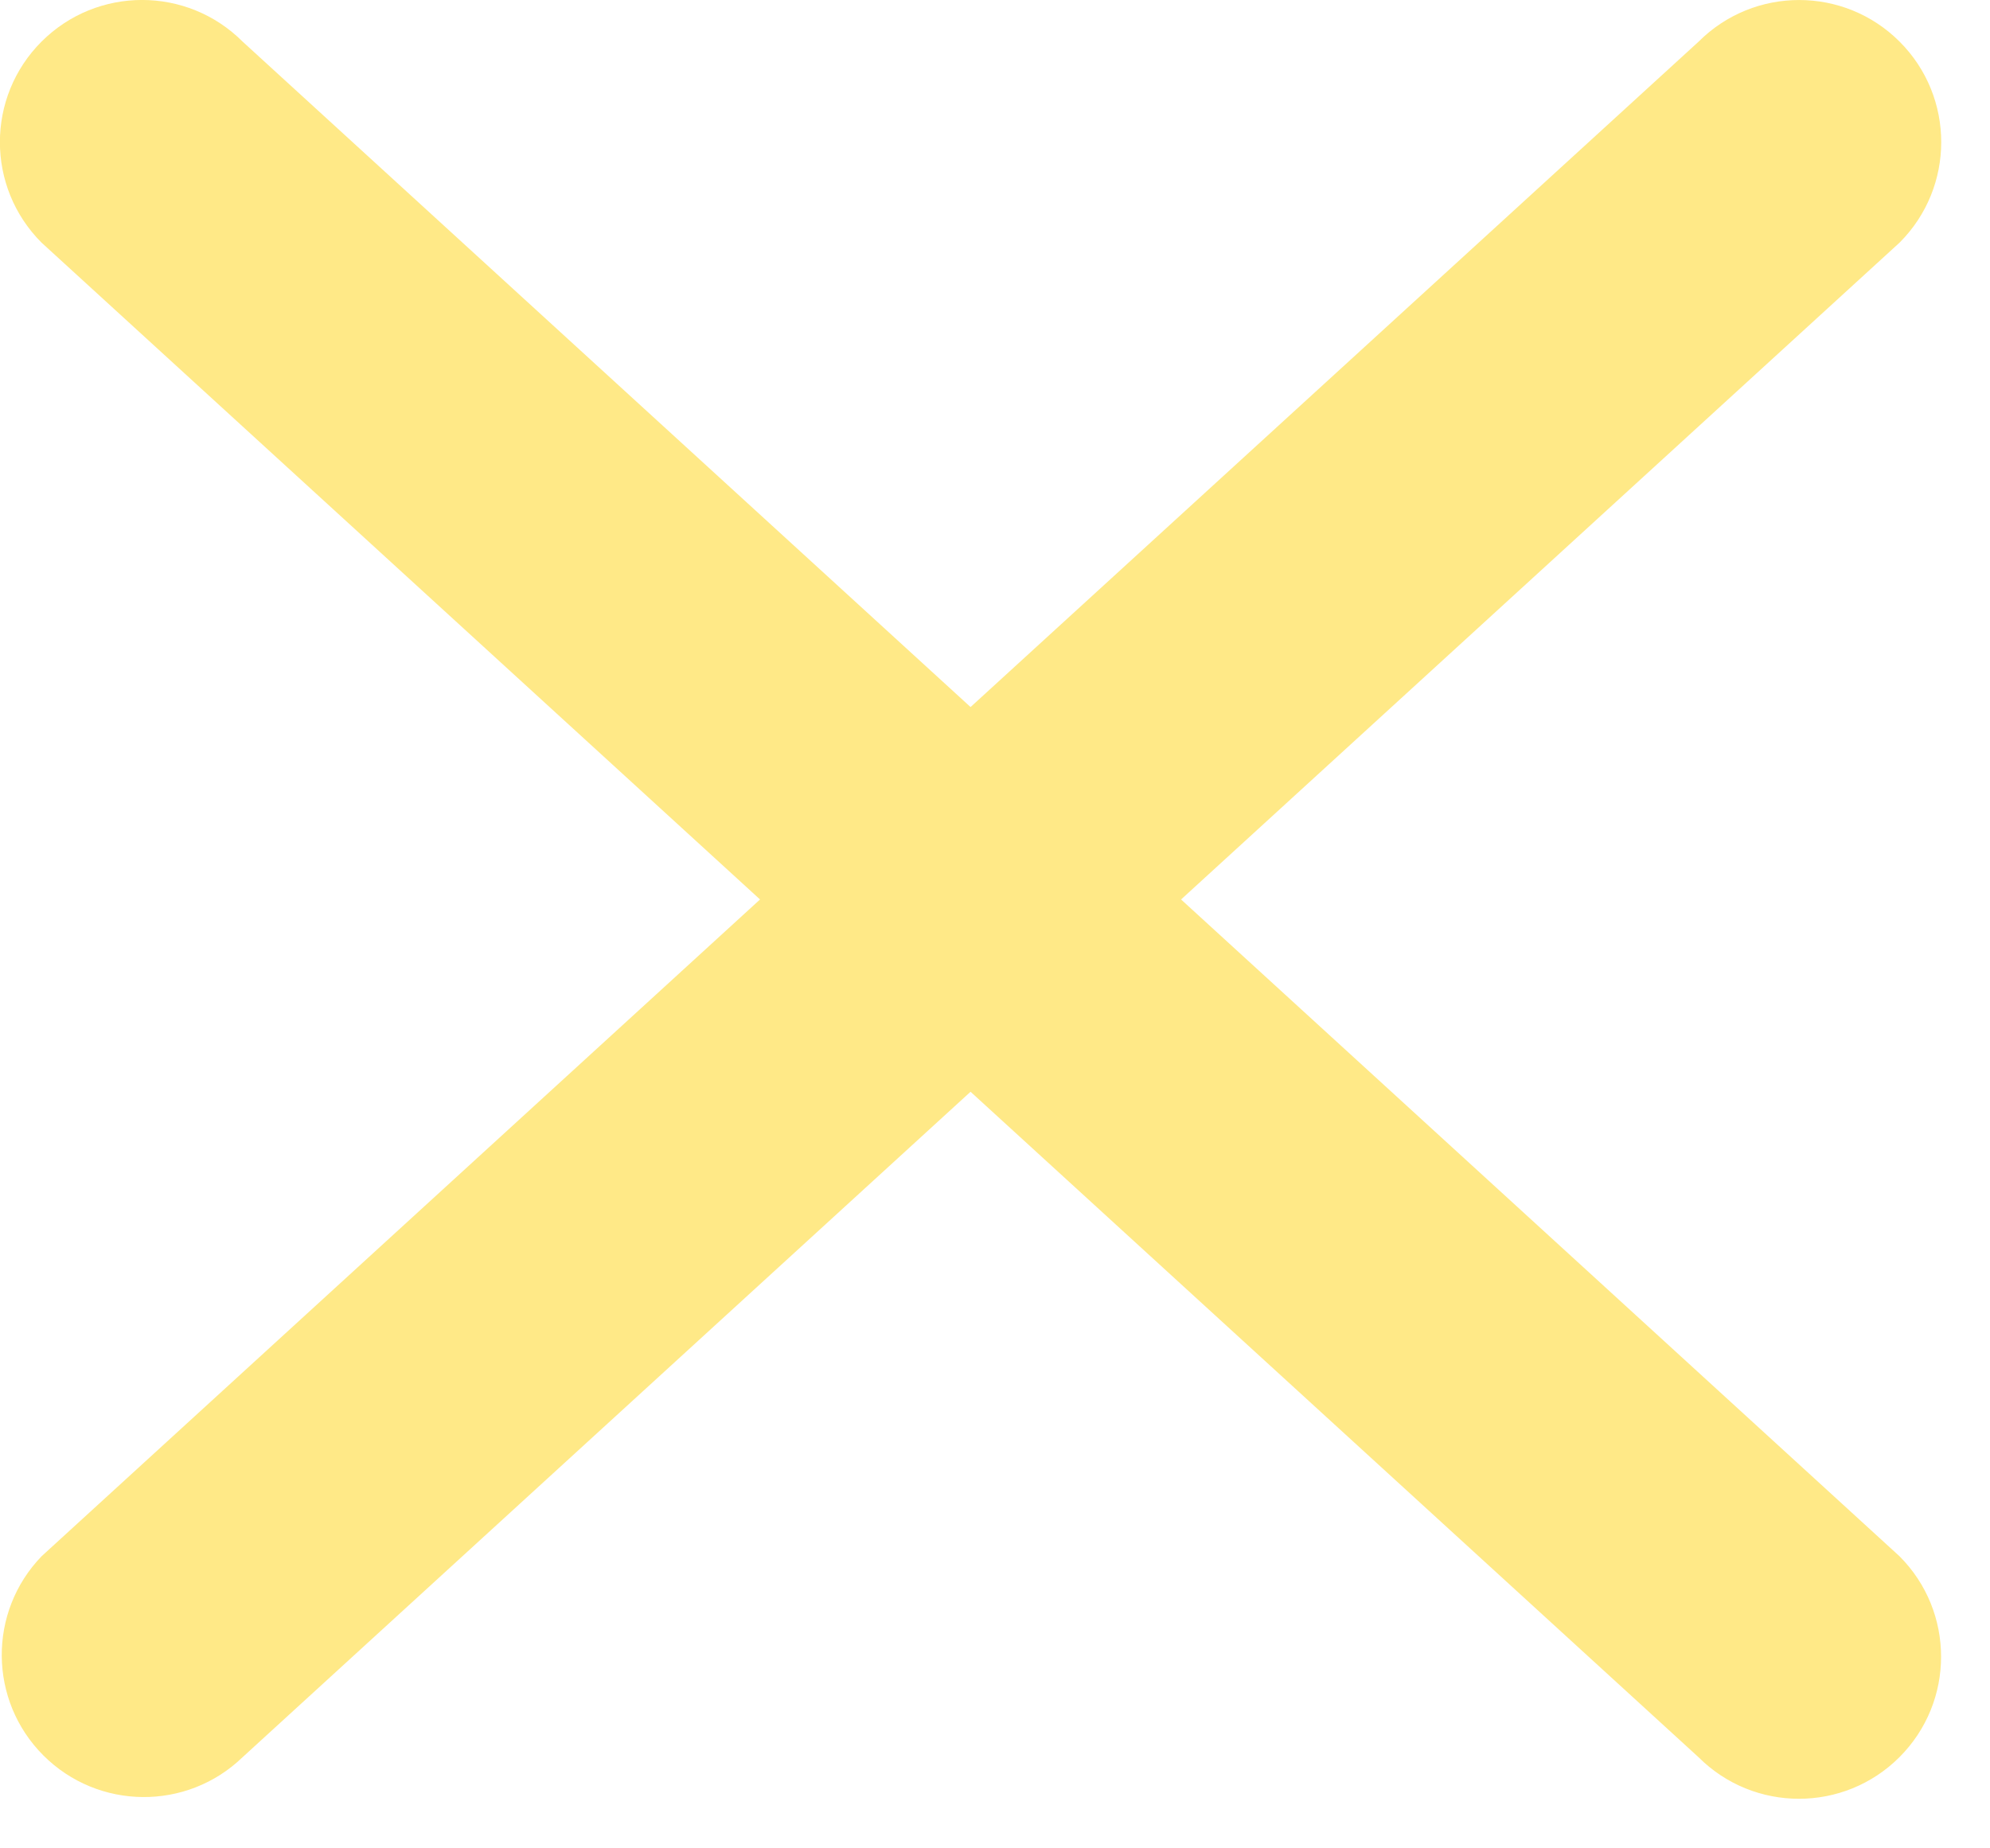
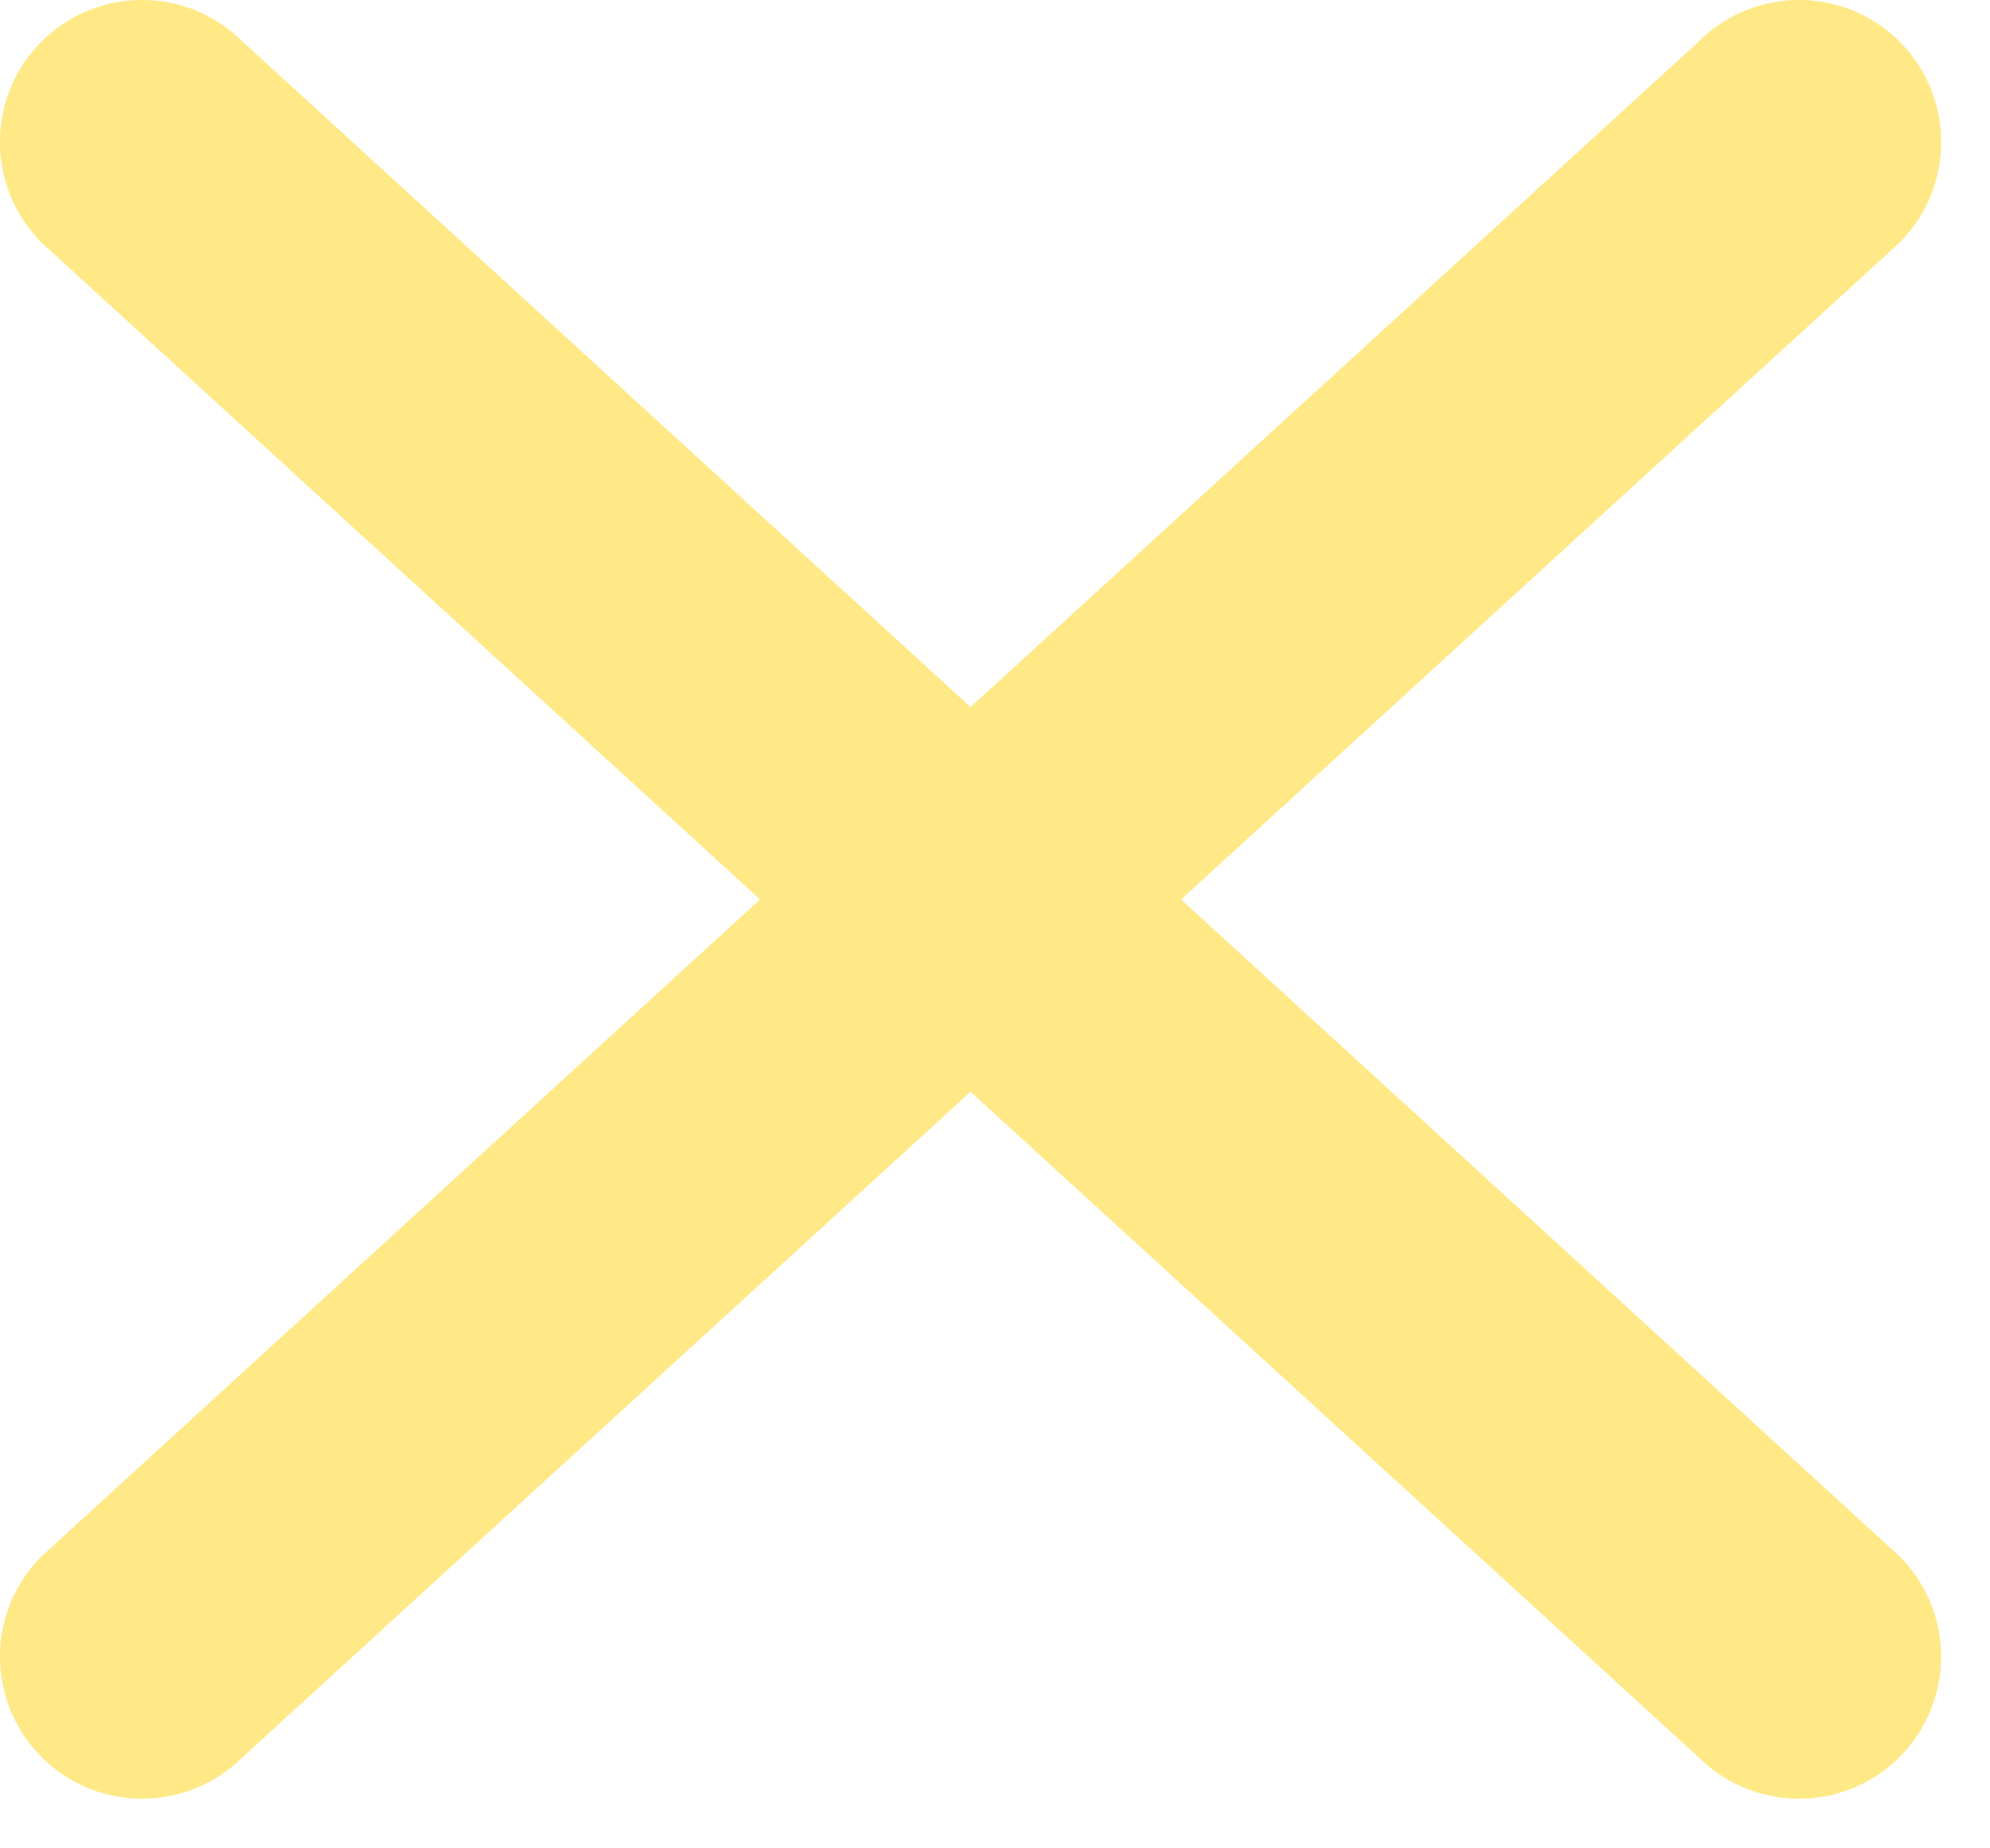
- <svg xmlns="http://www.w3.org/2000/svg" width="14" height="13">
-   <path fill-rule="evenodd" fill="#FFE987" d="M13.364 1.707L8.309 6.329l5.054 4.621a.999.999 0 1 1-1.414 1.414L6.828 7.682l-5.121 4.682A1 1 0 0 1 .293 10.95l5.054-4.621L.292 1.707A1 1 0 0 1 1.707.293l5.121 4.682L11.95.293a.999.999 0 1 1 1.414 1.414z" />
+ <svg xmlns="http://www.w3.org/2000/svg" width="14px" height="13px">
+   <path fill-rule="evenodd" fill="rgb(255, 233, 135)" d="M13.364,1.707 L8.309,6.329 L13.363,10.950 C13.754,11.340 13.754,11.973 13.363,12.364 C12.973,12.754 12.340,12.754 11.949,12.364 L6.828,7.682 L1.707,12.364 C1.316,12.754 0.683,12.754 0.293,12.364 C-0.098,11.973 -0.098,11.340 0.293,10.950 L5.347,6.329 L0.292,1.707 C-0.098,1.316 -0.098,0.683 0.292,0.293 C0.683,-0.098 1.316,-0.098 1.707,0.293 L6.828,4.975 L11.950,0.293 C12.340,-0.098 12.973,-0.098 13.364,0.293 C13.754,0.683 13.754,1.316 13.364,1.707 Z" />
</svg>
